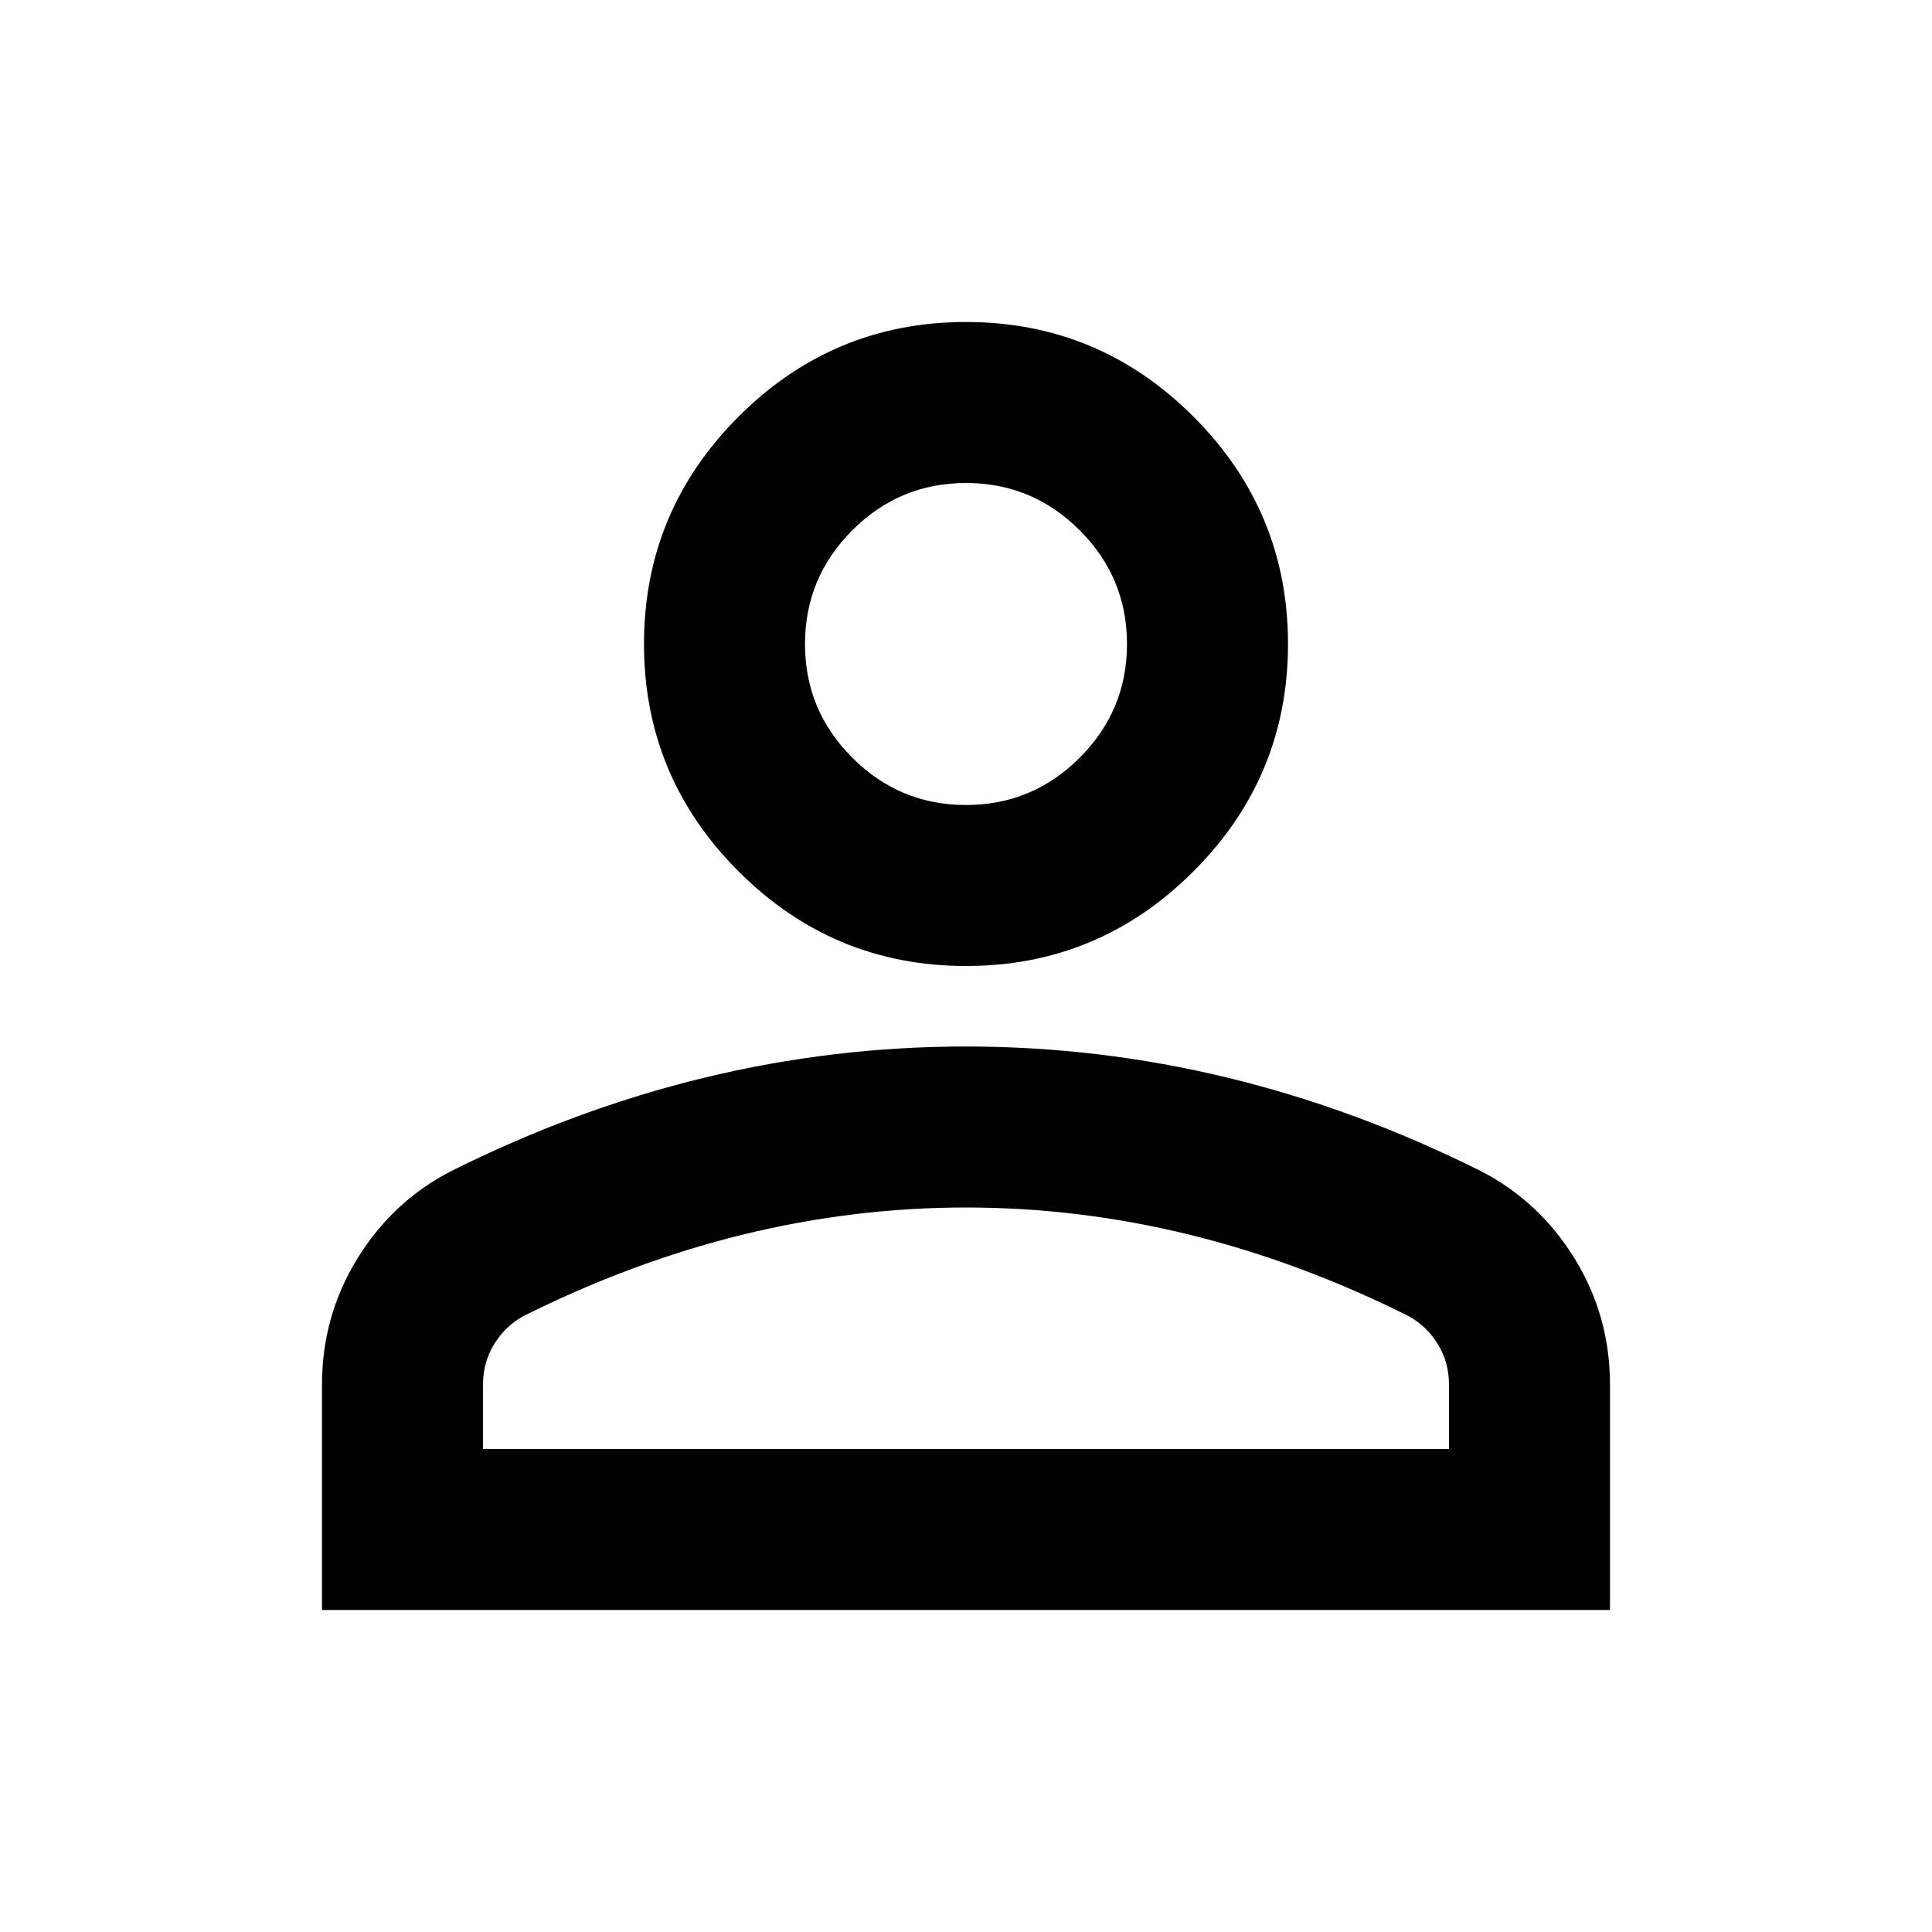
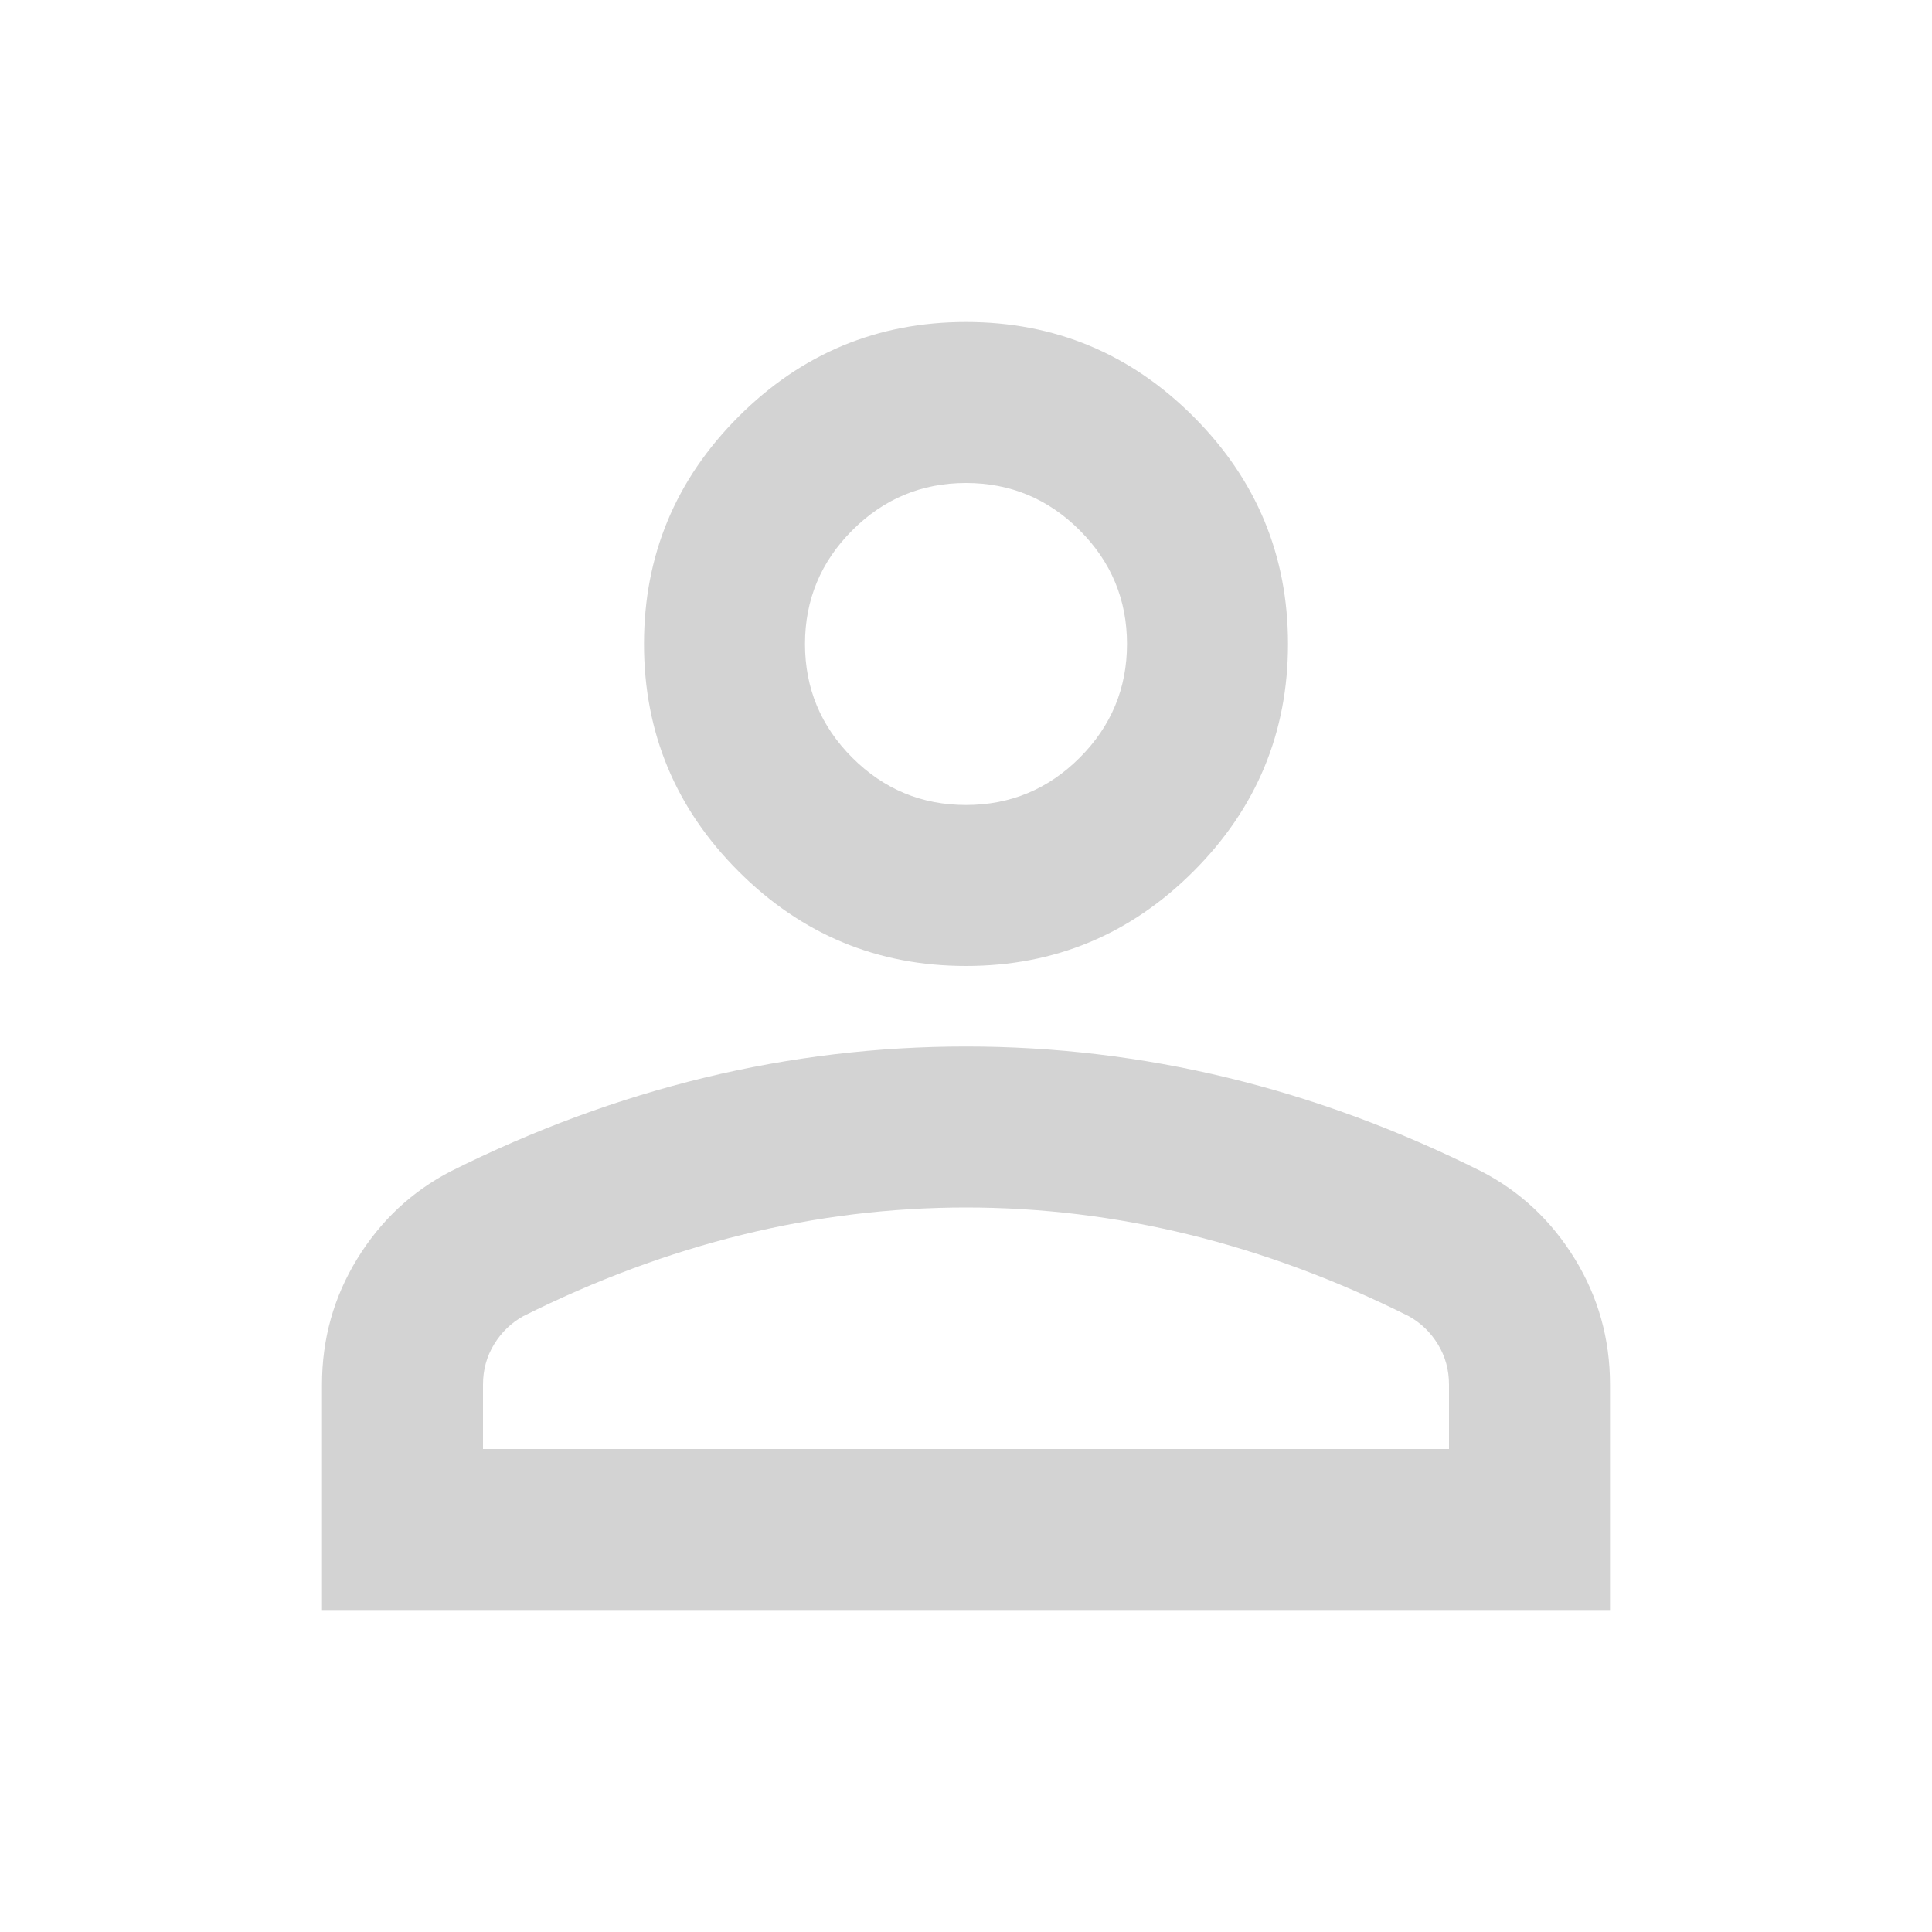
- <svg xmlns="http://www.w3.org/2000/svg" height="24px" viewBox="0 -960 960 960" width="24px" fill="undefined">
+ <svg xmlns="http://www.w3.org/2000/svg" height="24px" viewBox="0 -960 960 960" width="24px" fill="#d3d3d3">
  <path d="M480-480q-66 0-113-47t-47-113q0-66 47-113t113-47q66 0 113 47t47 113q0 66-47 113t-113 47ZM160-160v-112q0-34 17.5-62.5T224-378q62-31 126-46.5T480-440q66 0 130 15.5T736-378q29 15 46.5 43.5T800-272v112H160Zm80-80h480v-32q0-11-5.5-20T700-306q-54-27-109-40.5T480-360q-56 0-111 13.5T260-306q-9 5-14.5 14t-5.5 20v32Zm240-320q33 0 56.5-23.5T560-640q0-33-23.5-56.5T480-720q-33 0-56.5 23.5T400-640q0 33 23.5 56.5T480-560Zm0-80Zm0 400Z" />
</svg>
